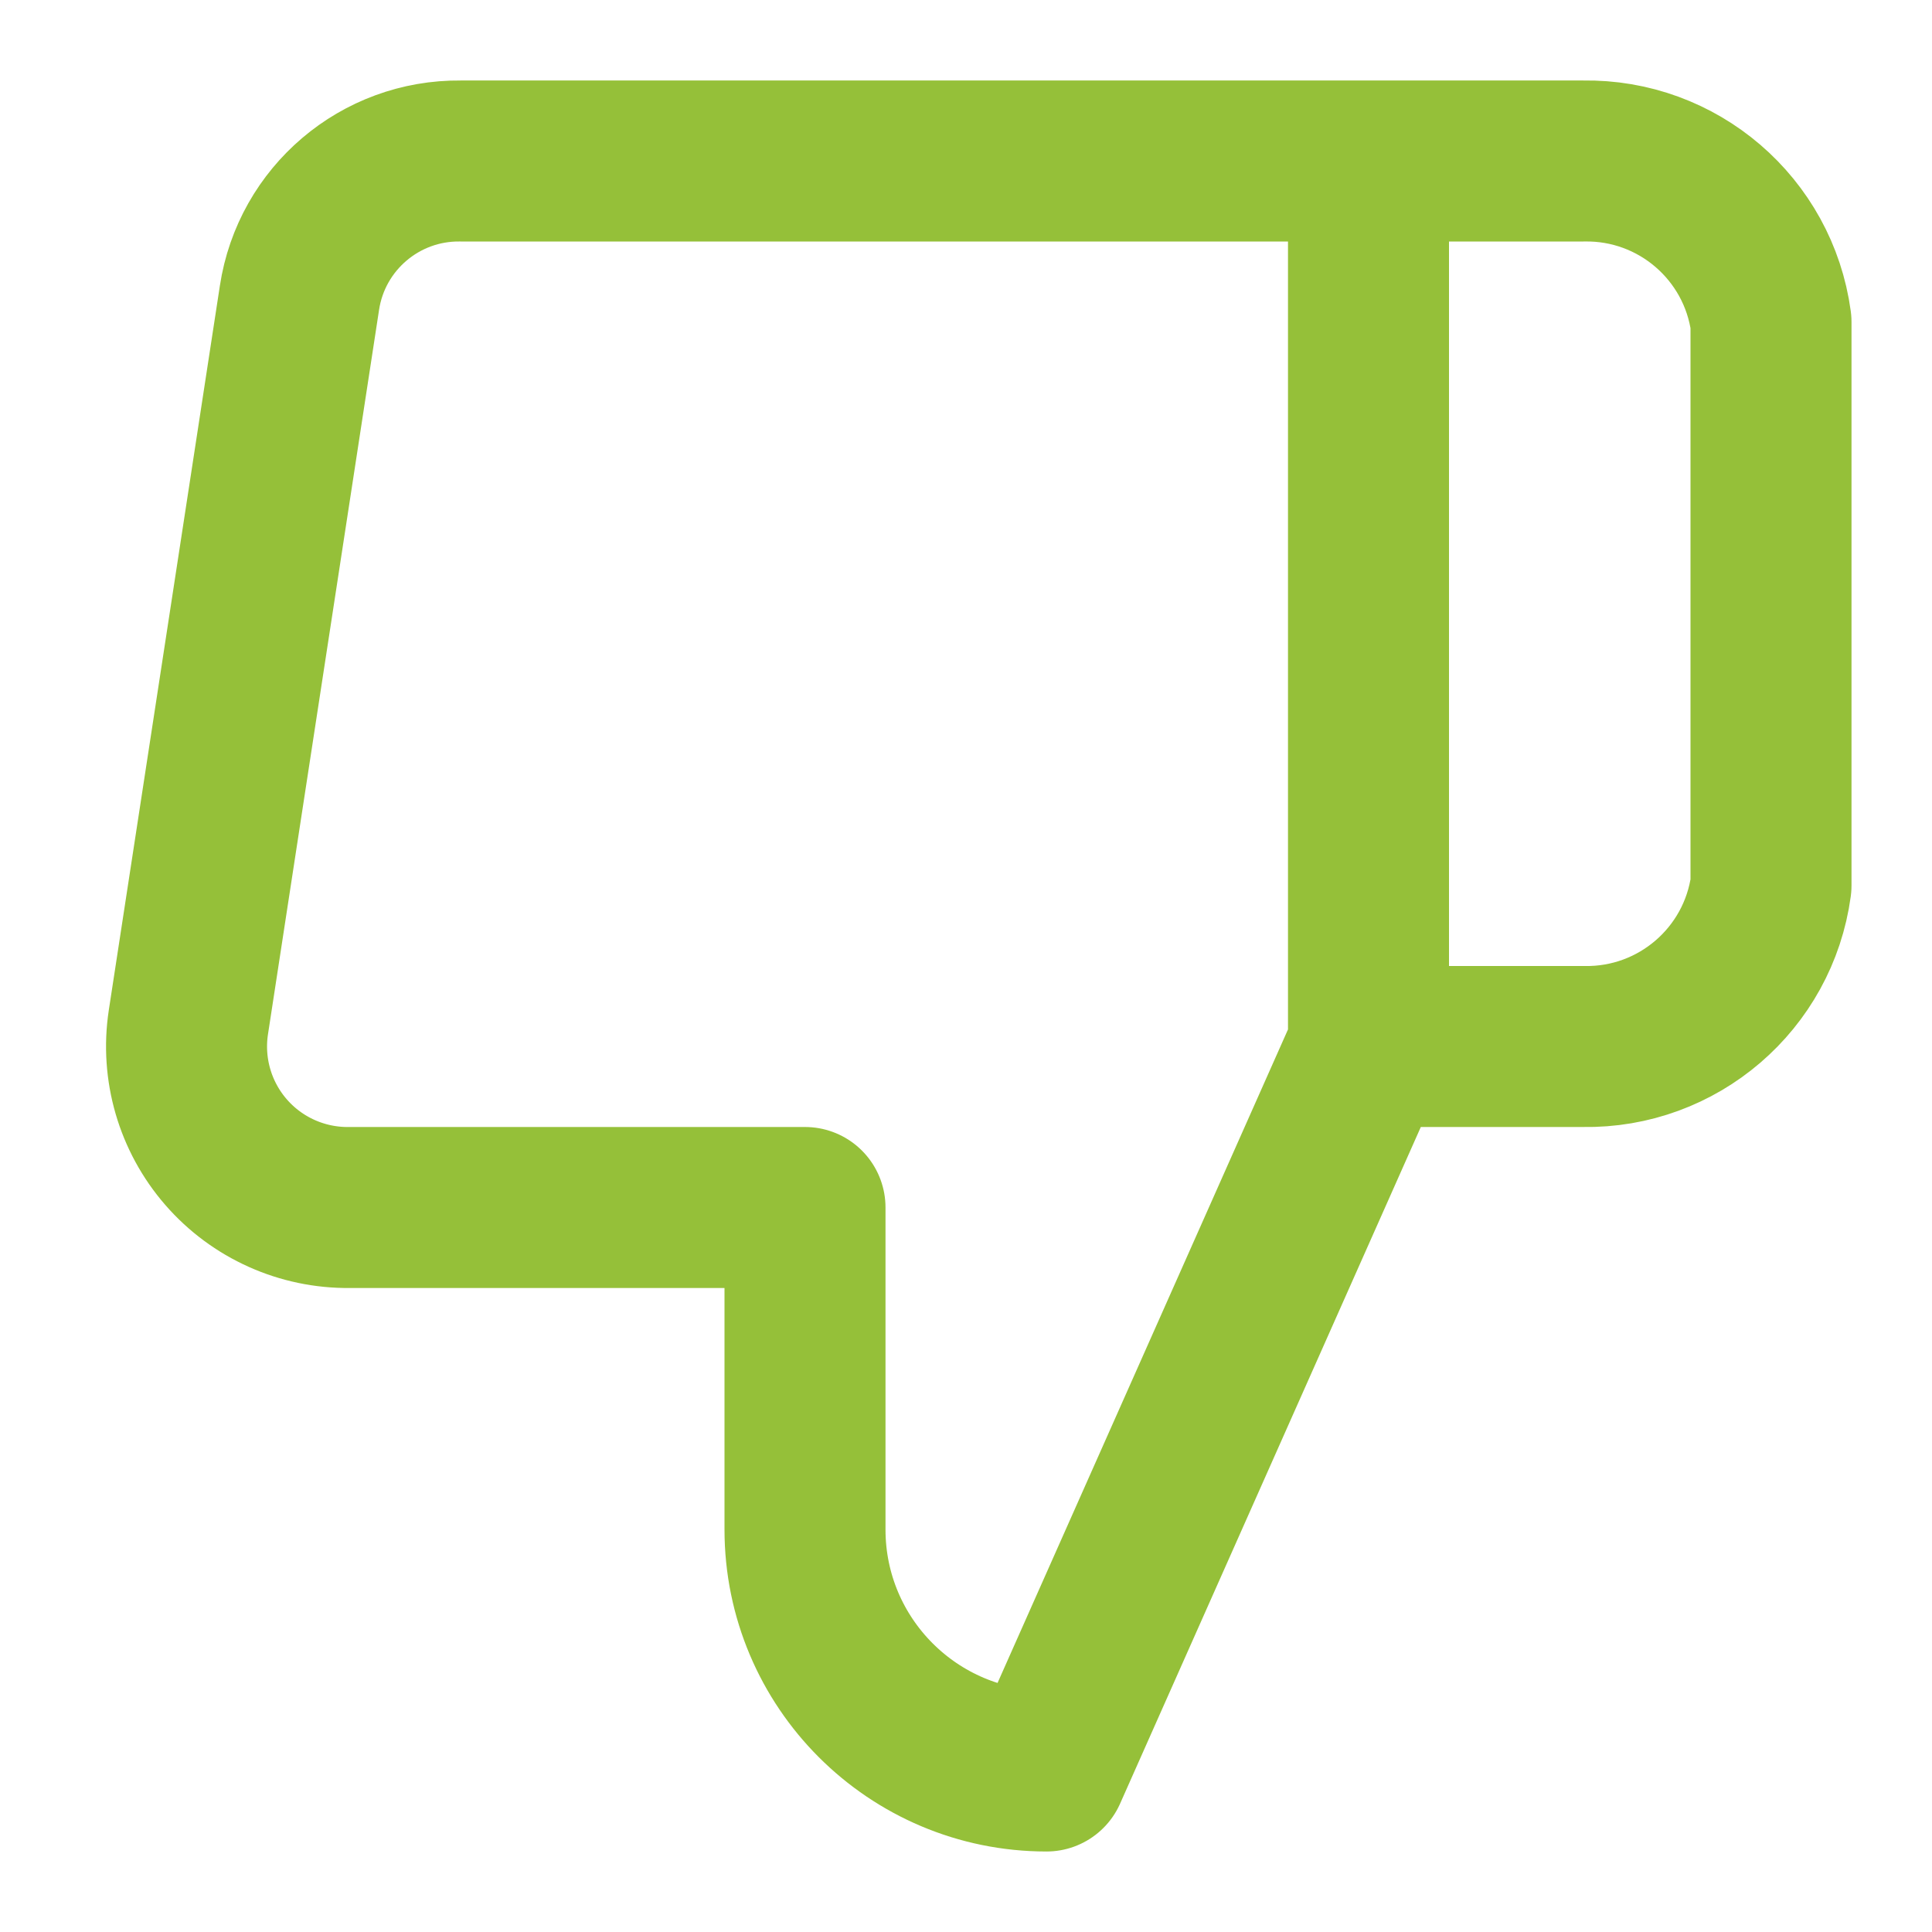
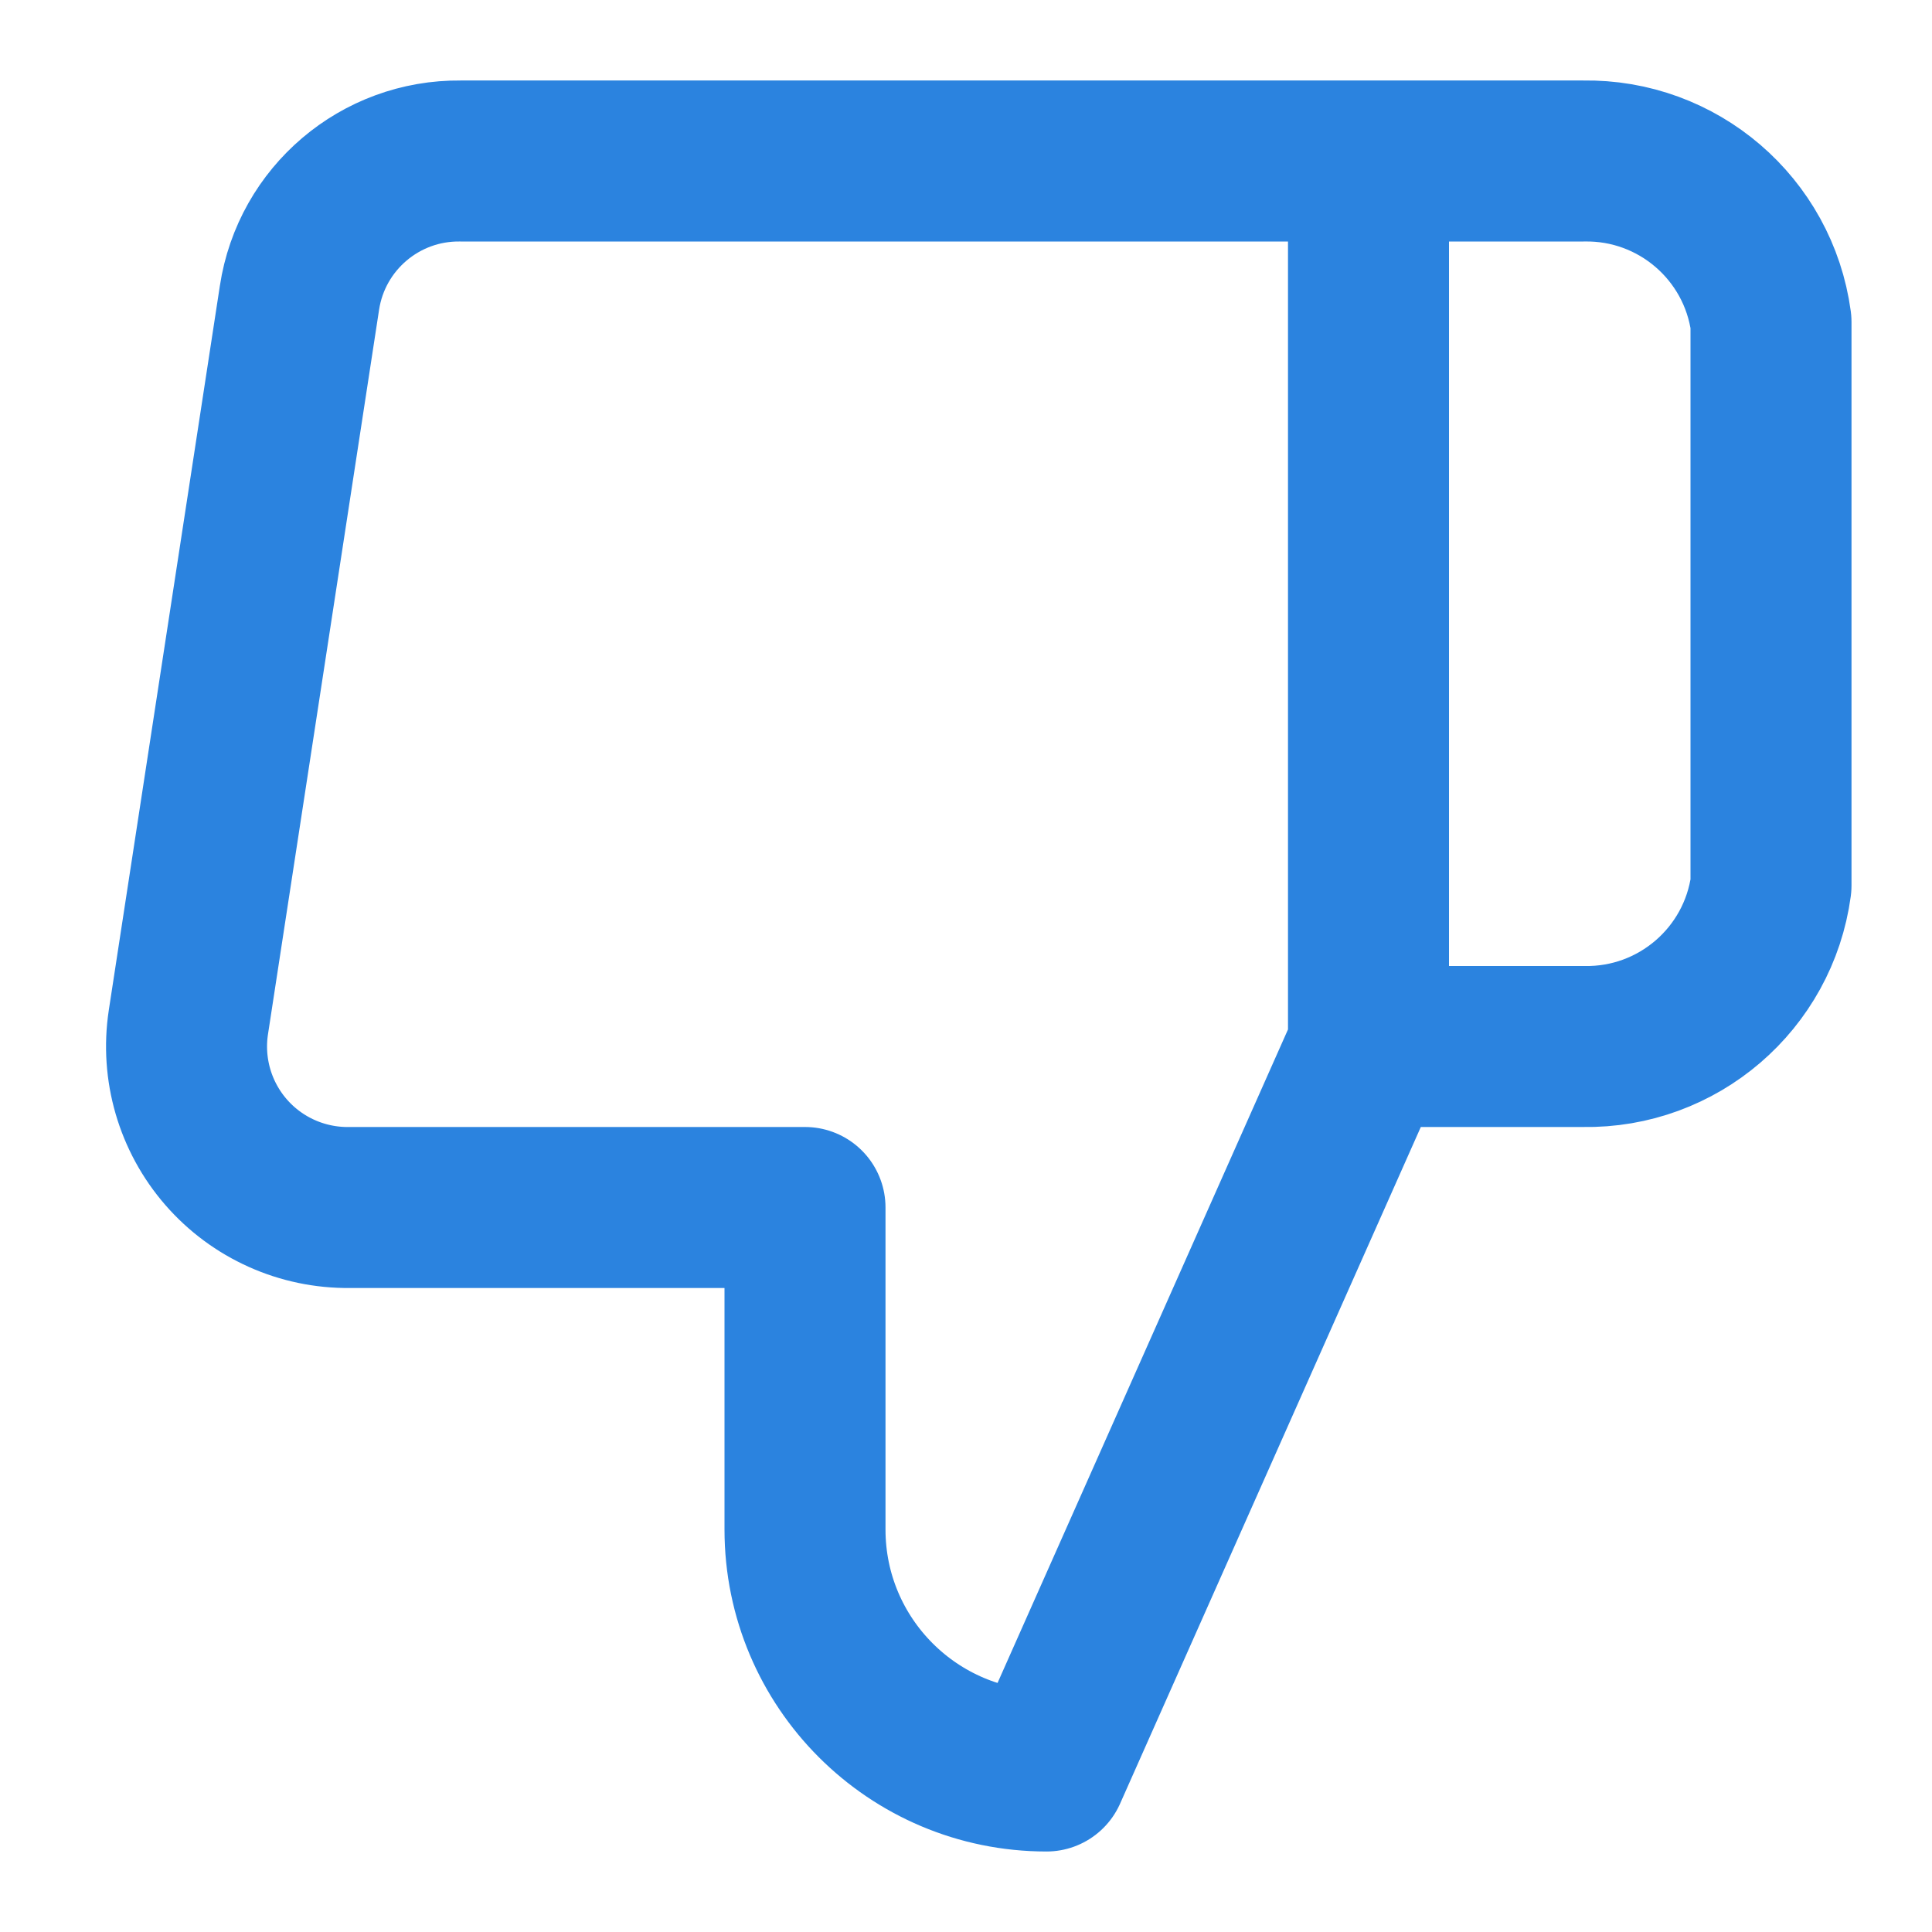
- <svg xmlns="http://www.w3.org/2000/svg" width="32" height="32" viewBox="0 0 24 24" fill="none" stroke="rgb(149, 192, 57)" stroke-width="2" stroke-linecap="round" stroke-linejoin="round" class="feather feather-thumbs-down">
+ <svg xmlns="http://www.w3.org/2000/svg" width="32" height="32" viewBox="0 0 24 24" fill="none" stroke="rgb(43, 131, 223)" stroke-width="2" stroke-linecap="round" stroke-linejoin="round" class="feather feather-thumbs-down">
  <path d="M10 15v4a3 3 0 0 0 3 3l4-9V2H5.72a2 2 0 0 0-2 1.7l-1.38 9a2 2 0 0 0 2 2.3zm7-13h2.67A2.31 2.31 0 0 1 22 4v7a2.31 2.31 0 0 1-2.33 2H17" />
</svg>
